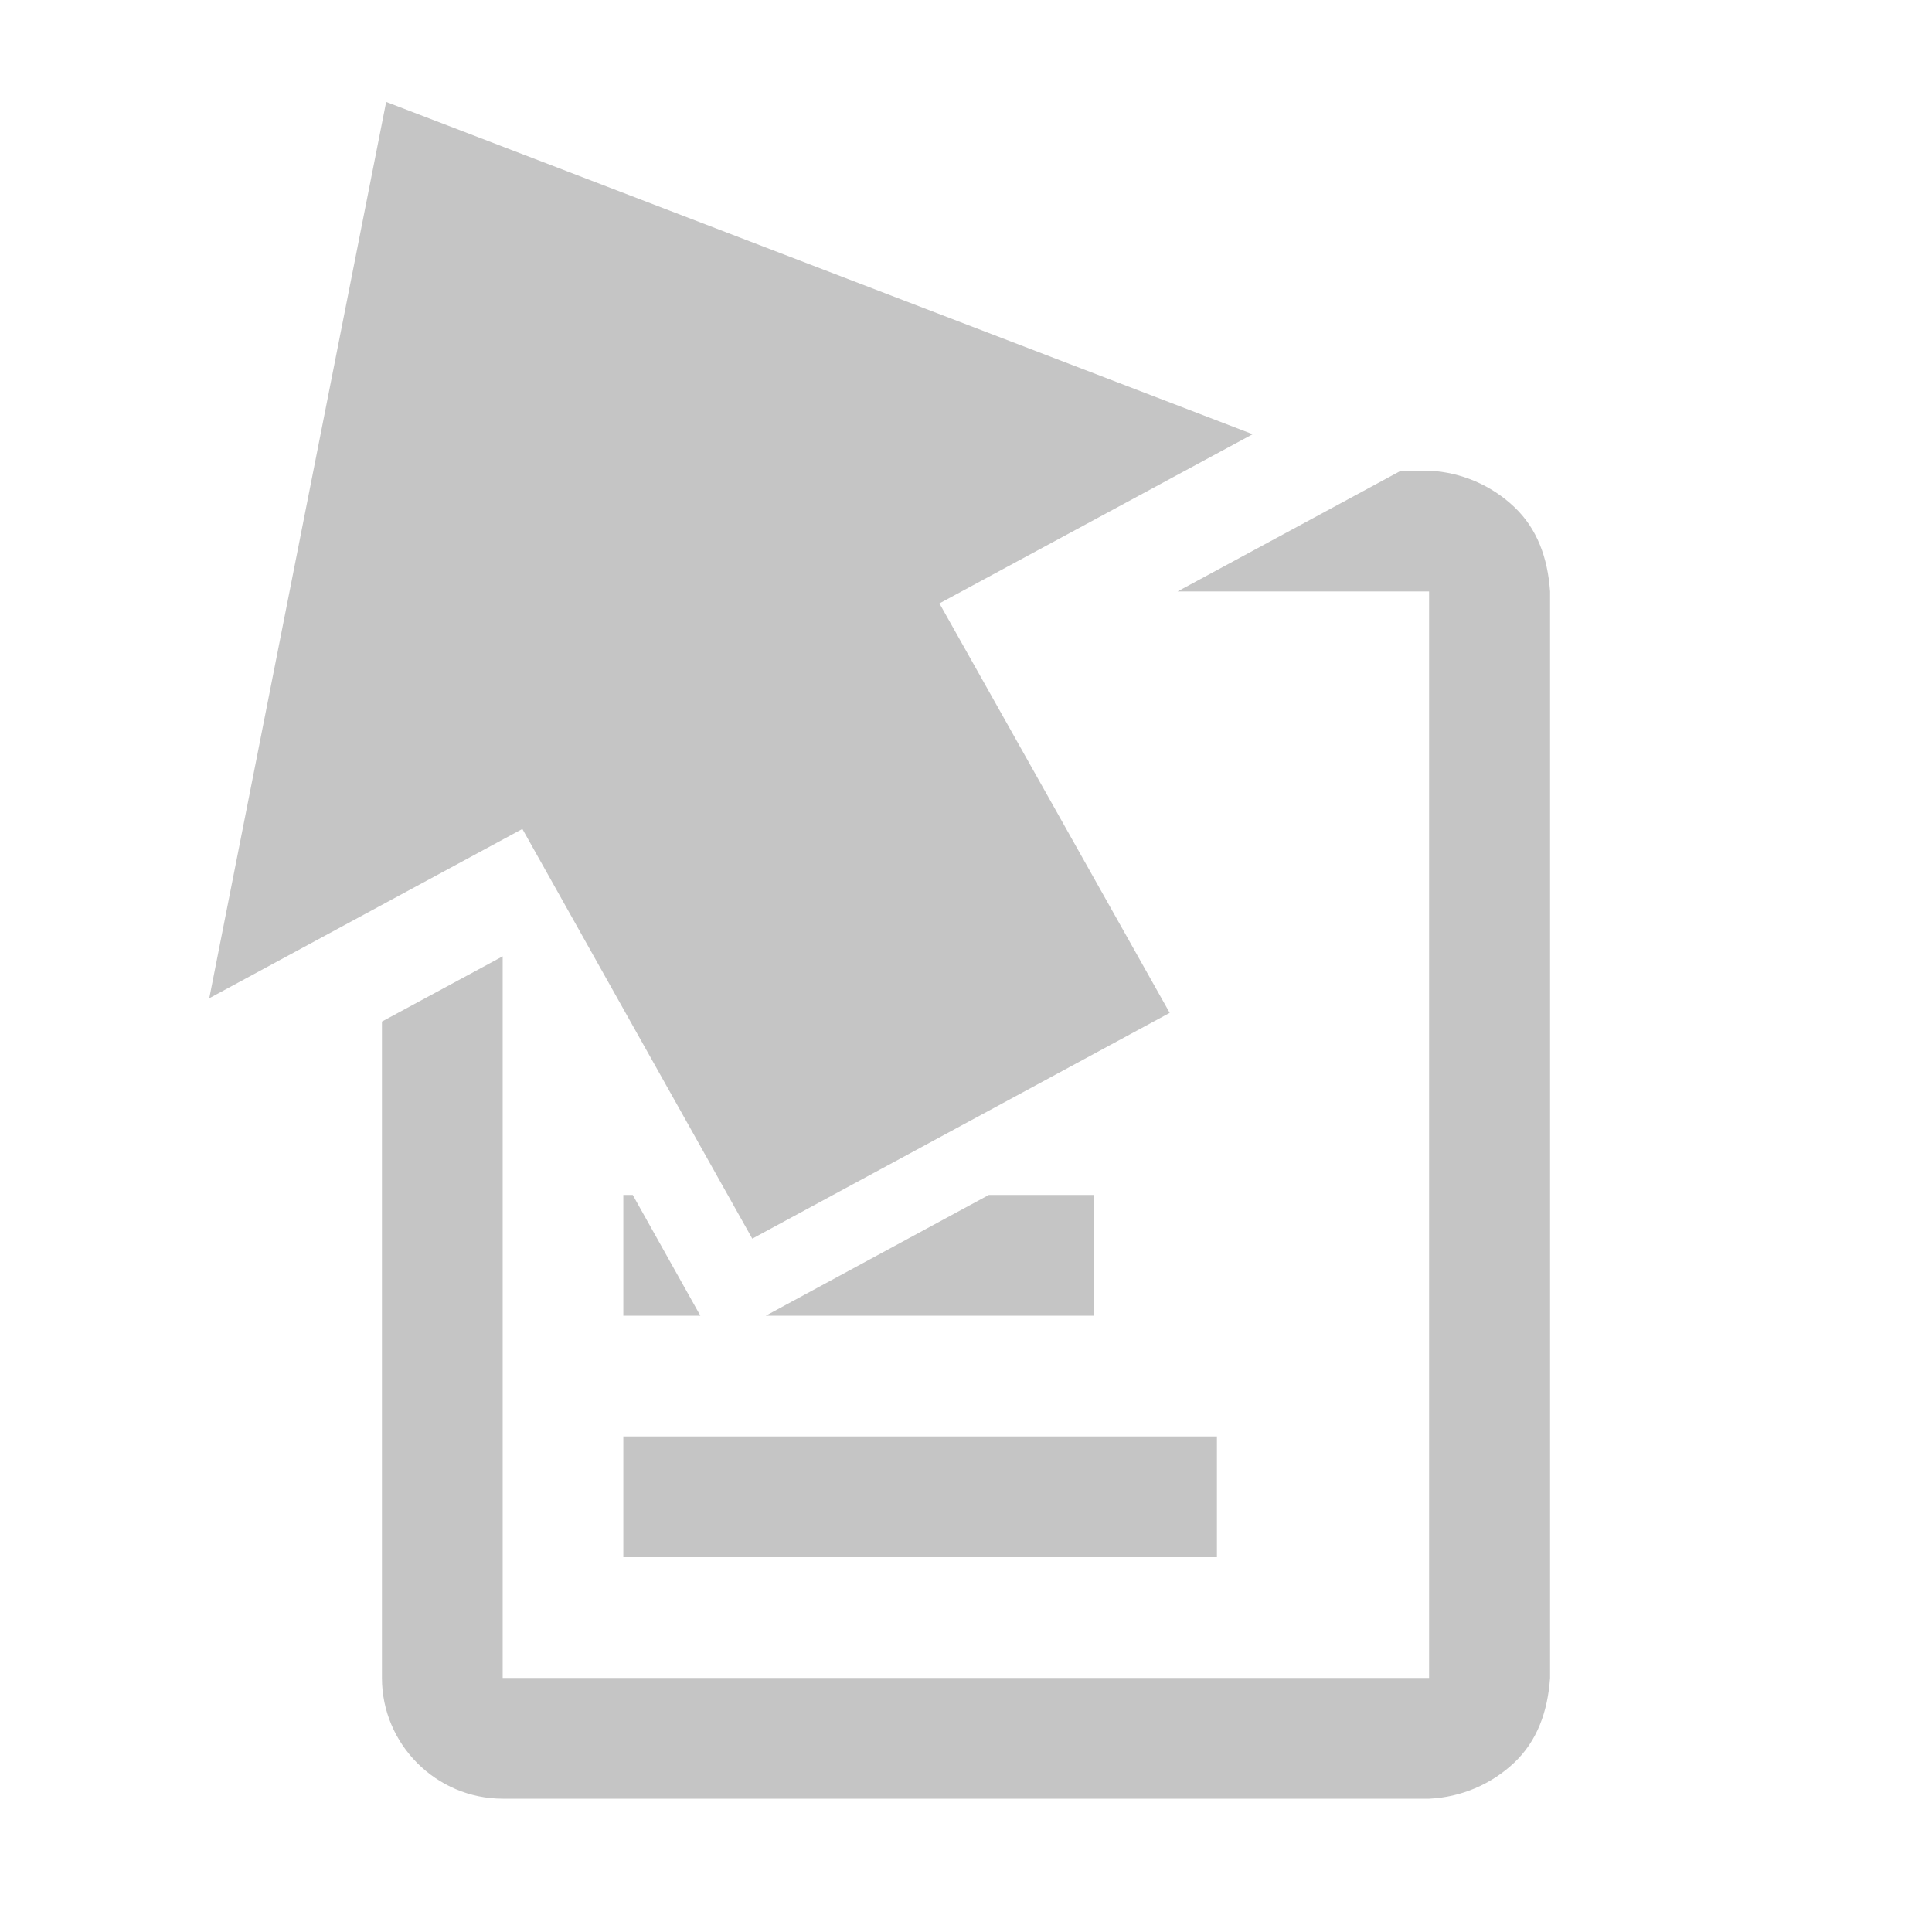
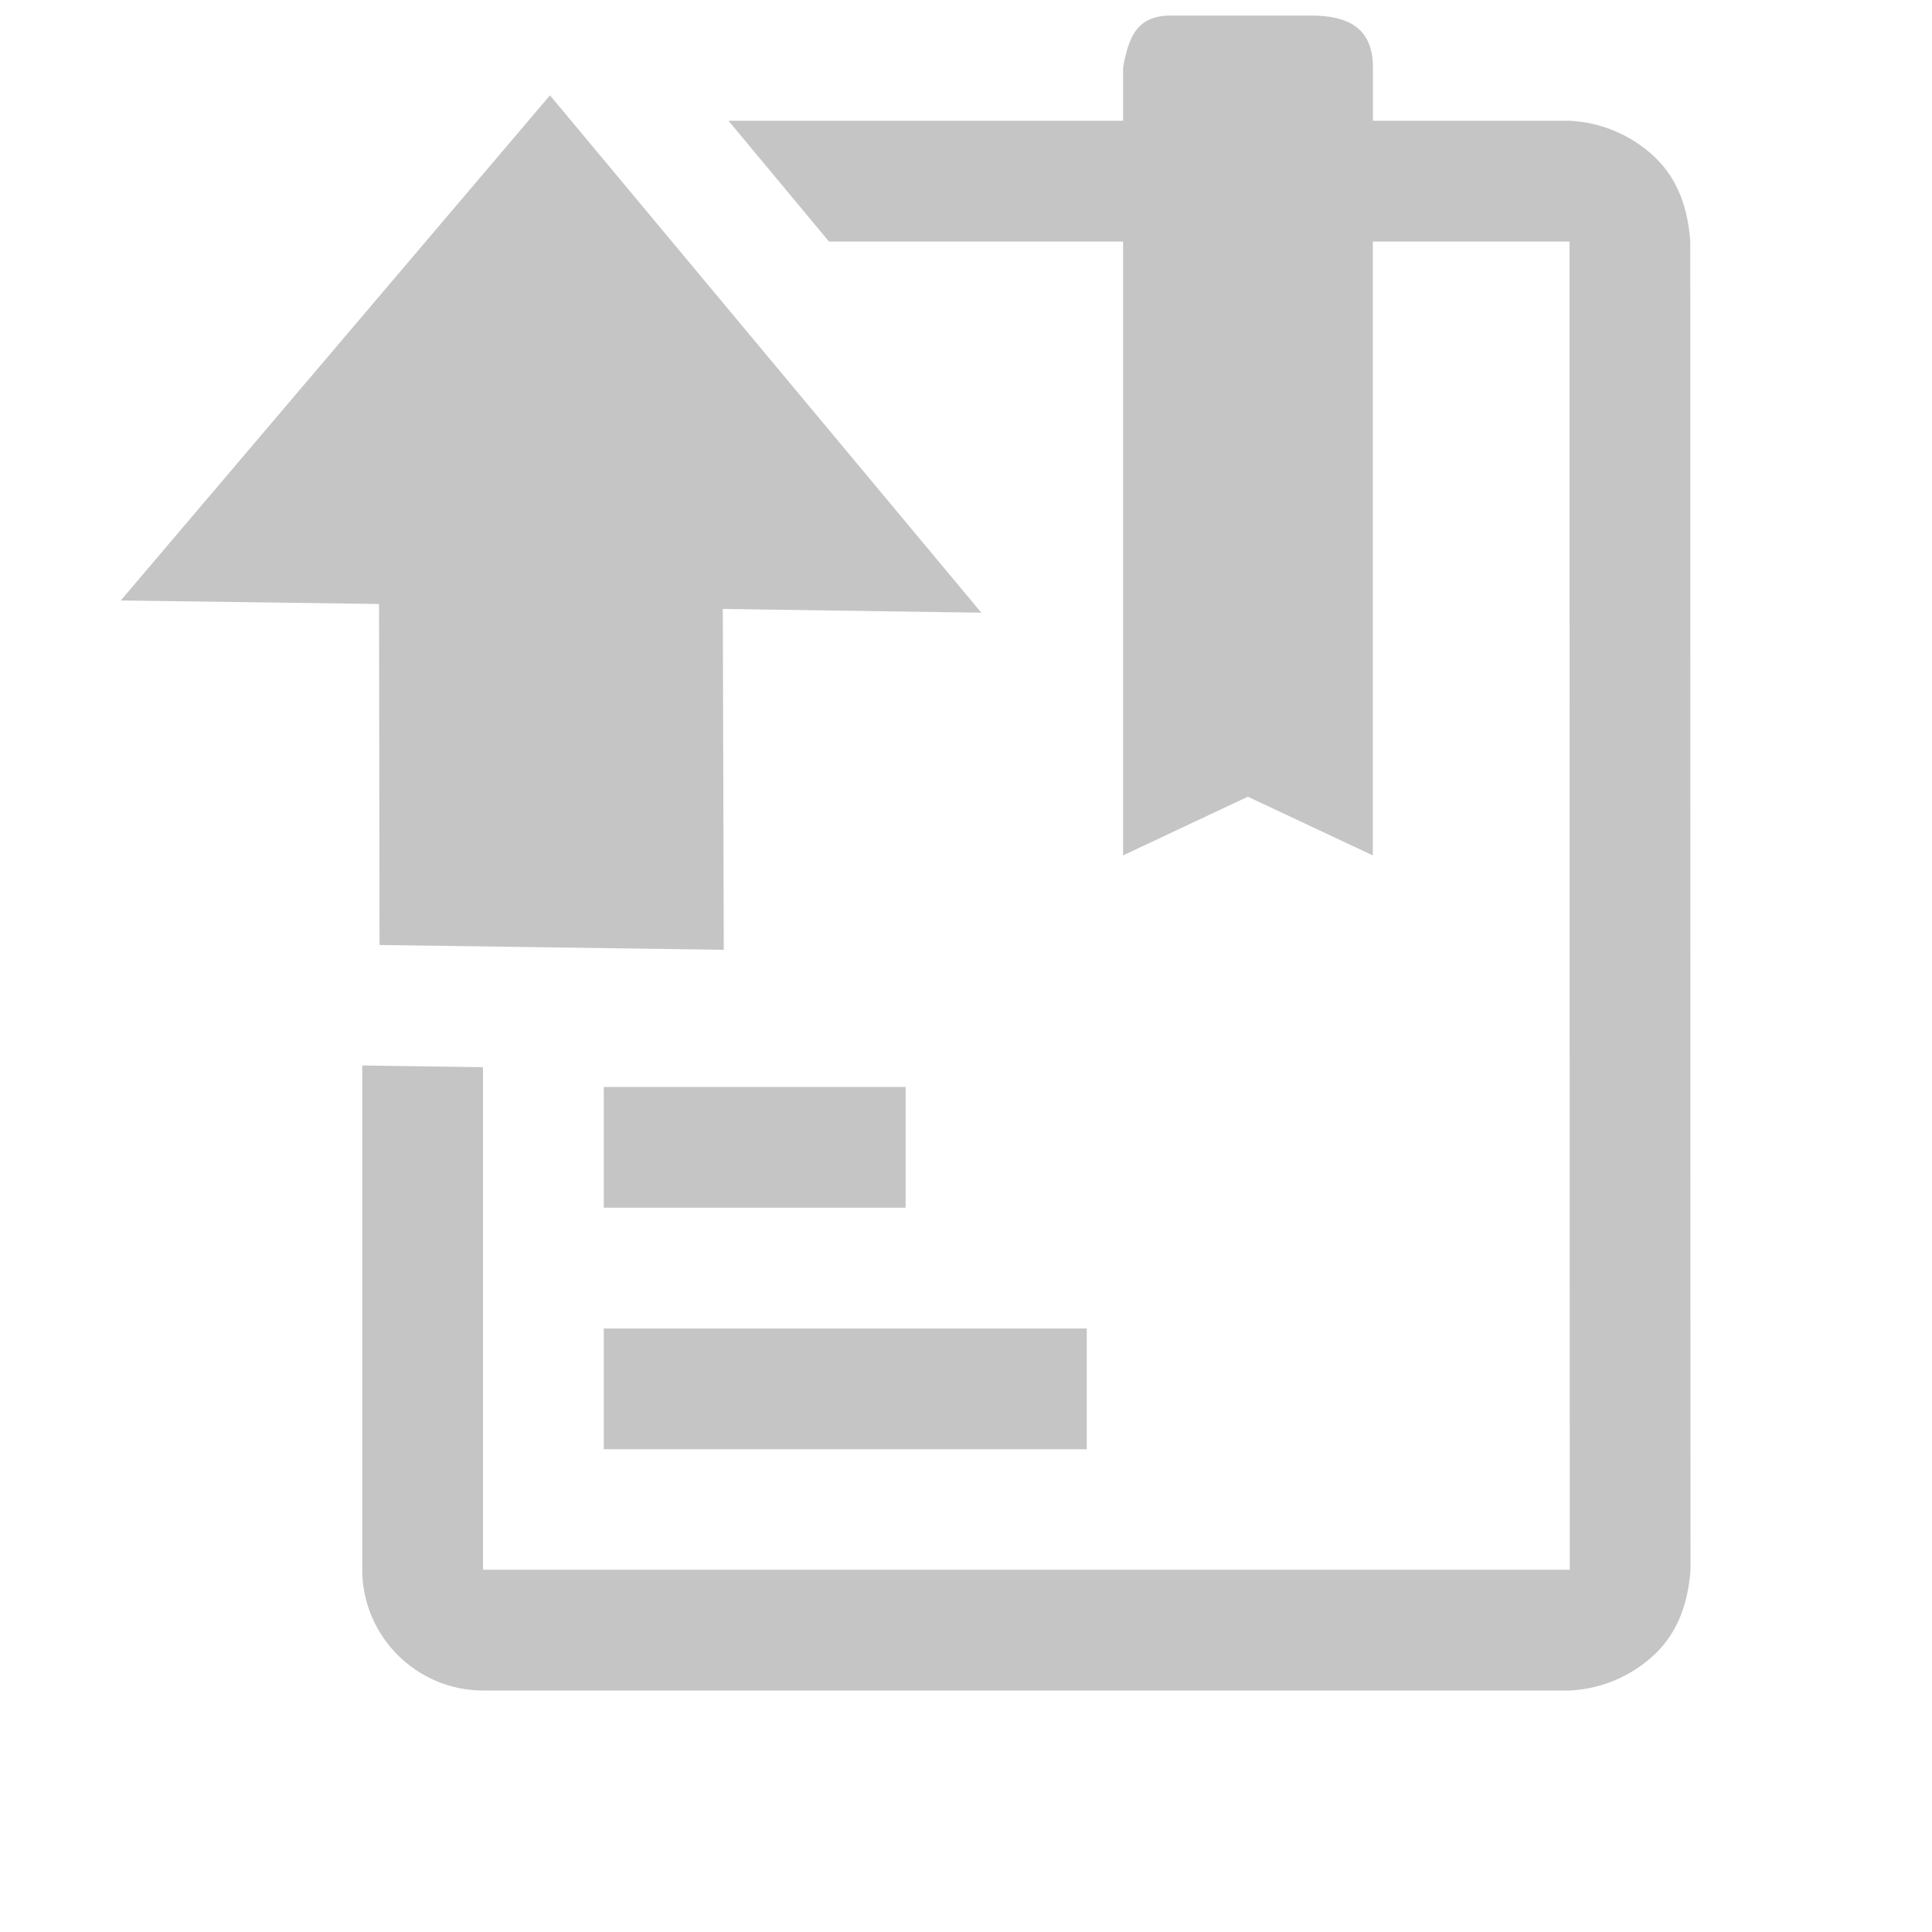
- <svg xmlns="http://www.w3.org/2000/svg" width="16" height="16">
-   <path d="M11.602 3.898l-1.85 1H11.835V13.896H4.163V7.92l-1 .54v5.436c0 .55.45 1 1 1h7.674a1.1 1.1 0 00.703-.298c.19-.18.277-.422.297-.702V4.898c-.02-.28-.107-.52-.297-.7a1.1 1.1 0 00-.703-.3zm-6.44 5.998v1H5.8l-.56-1zm3.027 0l-1.847 1H9.06v-1zm-3.027 2v1h4.916v-1zM3.198.844L1.733 8.267l2.593-1.402 1.904 3.393 3.457-1.87L7.78 4.997l2.594-1.401z" fill="#c5c5c5" />
+ <svg xmlns="http://www.w3.org/2000/svg" height="16" width="16">
+   <path d="M9.695.129c-.28 0-.349.178-.394.43V1H6.033l.832 1h2.436v5.084l1.033-.486 1.035.486V2h1.629L13 13H4V8.838l-1-.014V13c0 .55.45 1 1 1h9c.262-.012.512-.119.703-.299.19-.18.277-.421.297-.701l-.002-11c-.02-.28-.105-.52-.295-.7-.19-.18-.44-.287-.703-.3h-1.63V.559c0-.306-.178-.43-.509-.43H9.695zm-5.14.66L1 4.973l2.139.029.004 2.824 2.851.04-.008-2.823 2.141.031L4.555.79zM5 9.002v1h2.5v-1H5zm0 2v1h4v-1H5z" fill="#c5c5c5" />
</svg>
